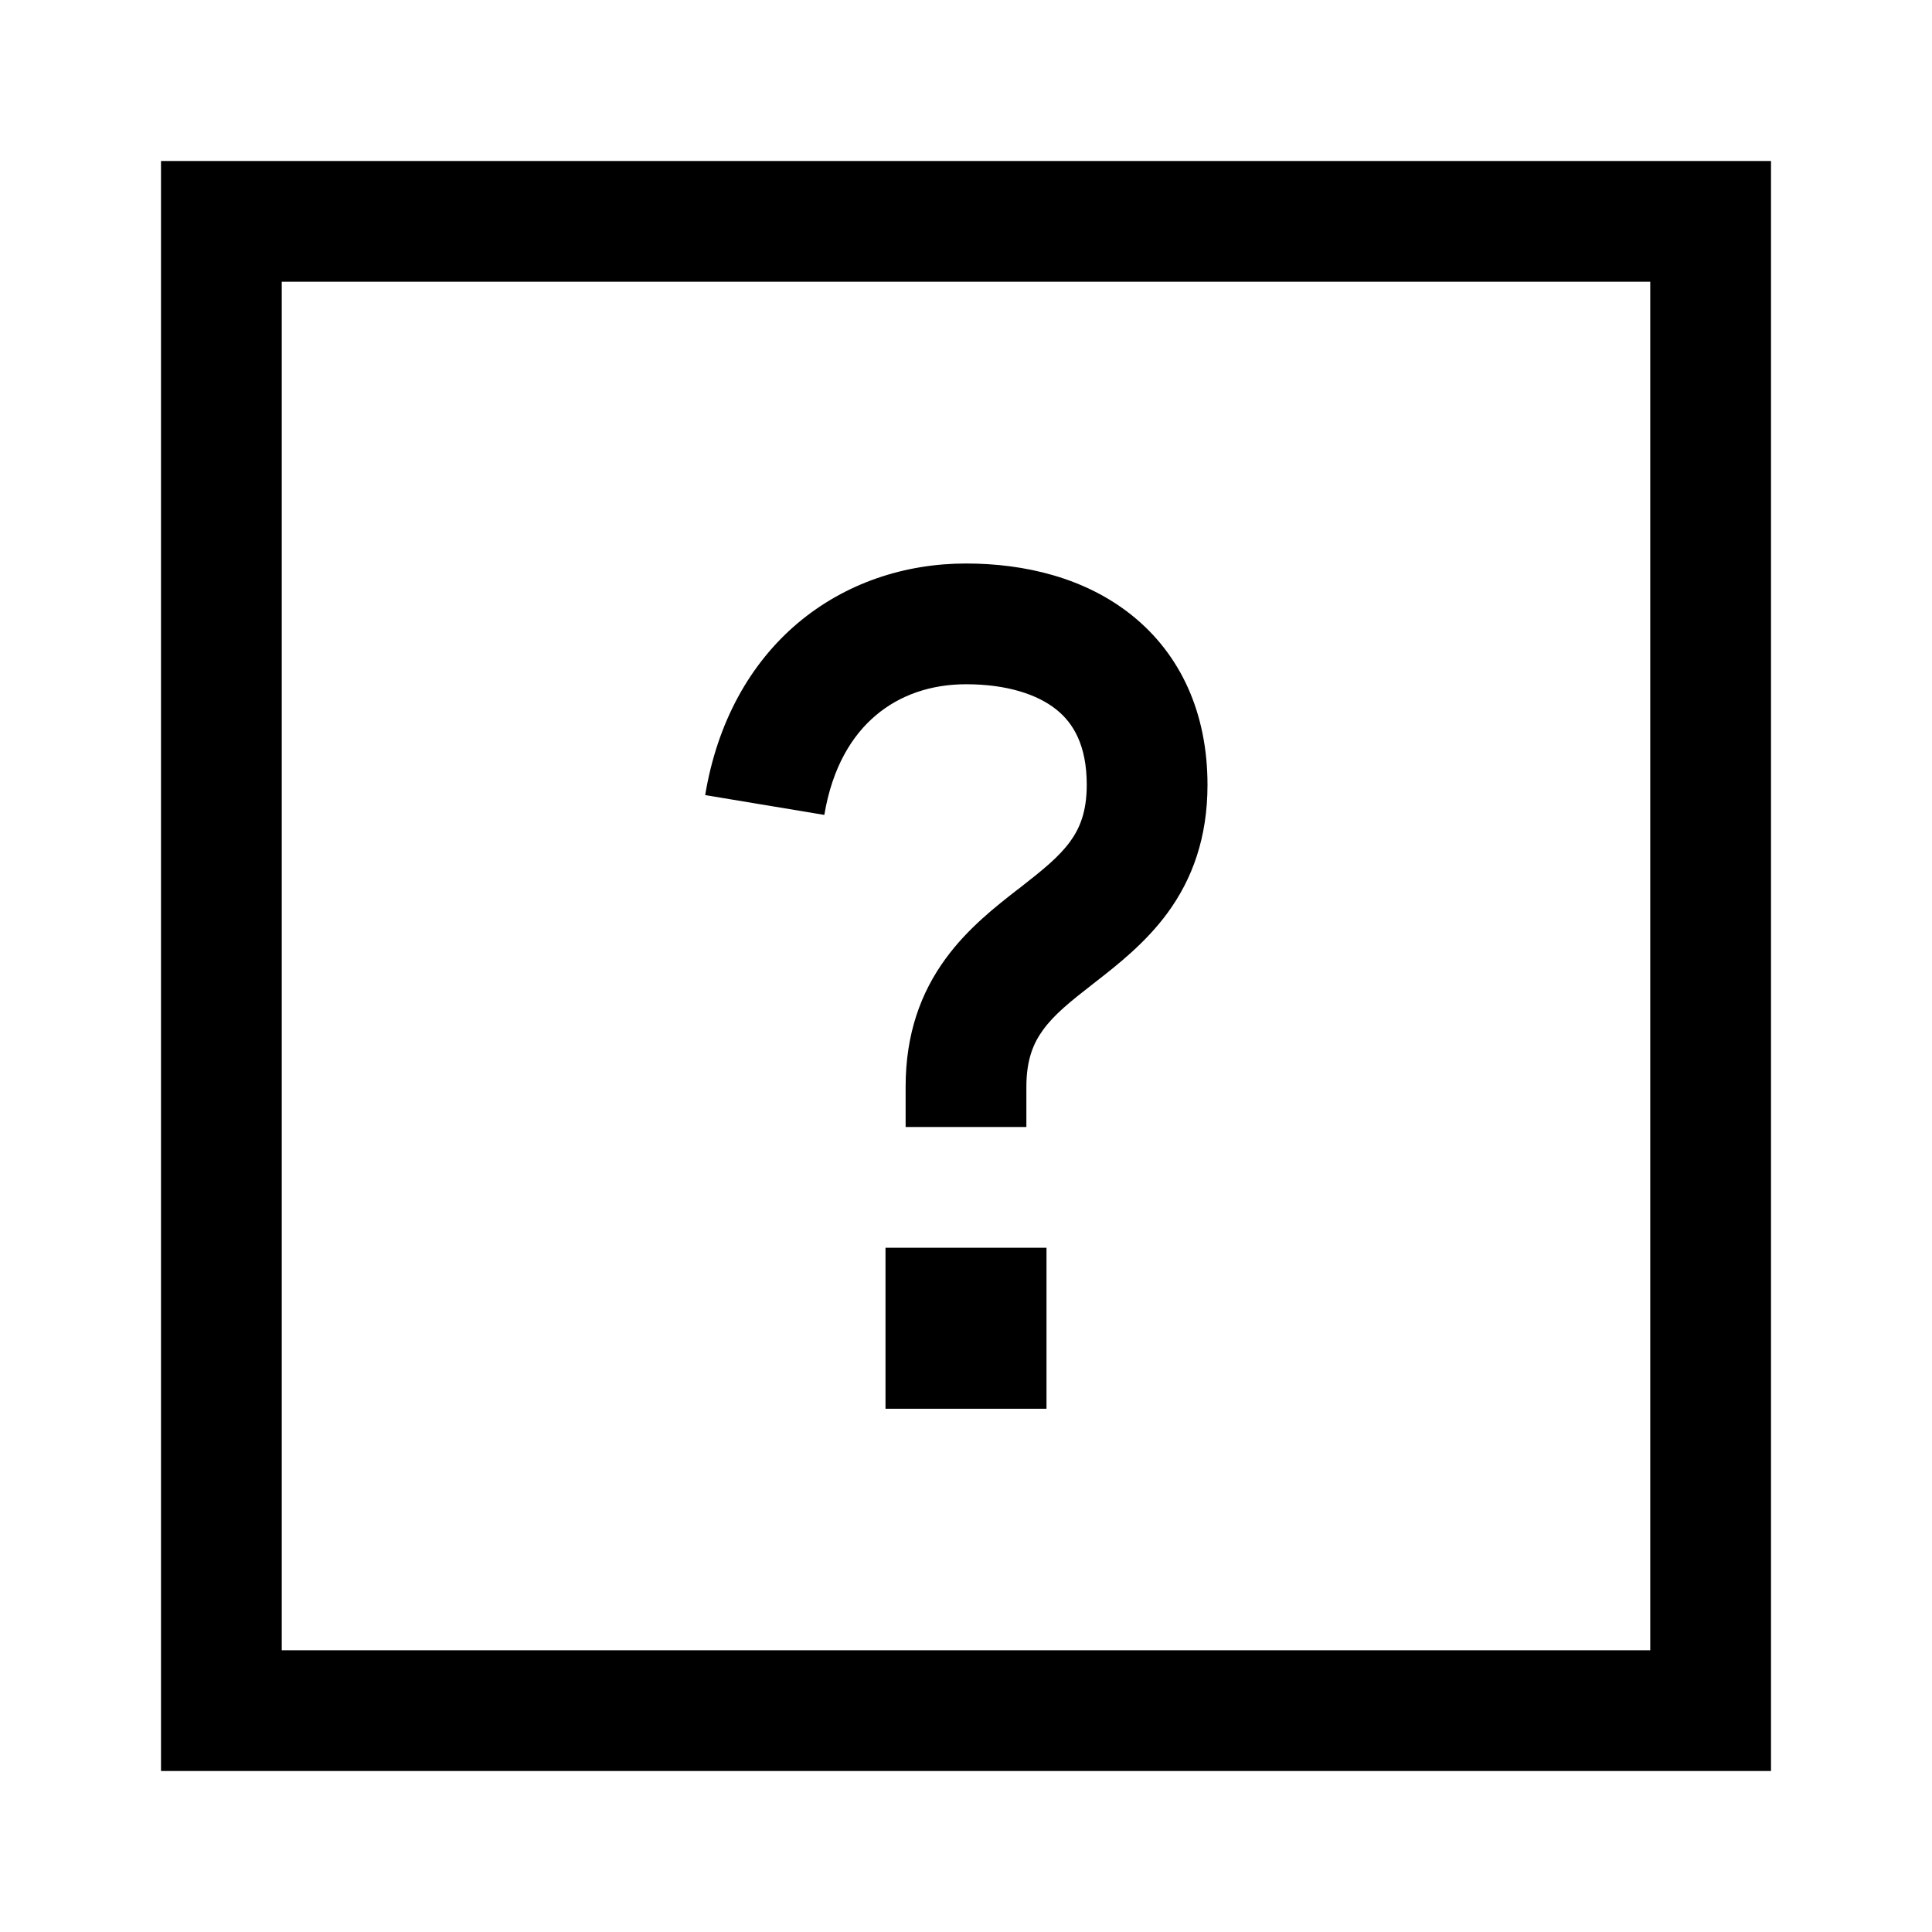
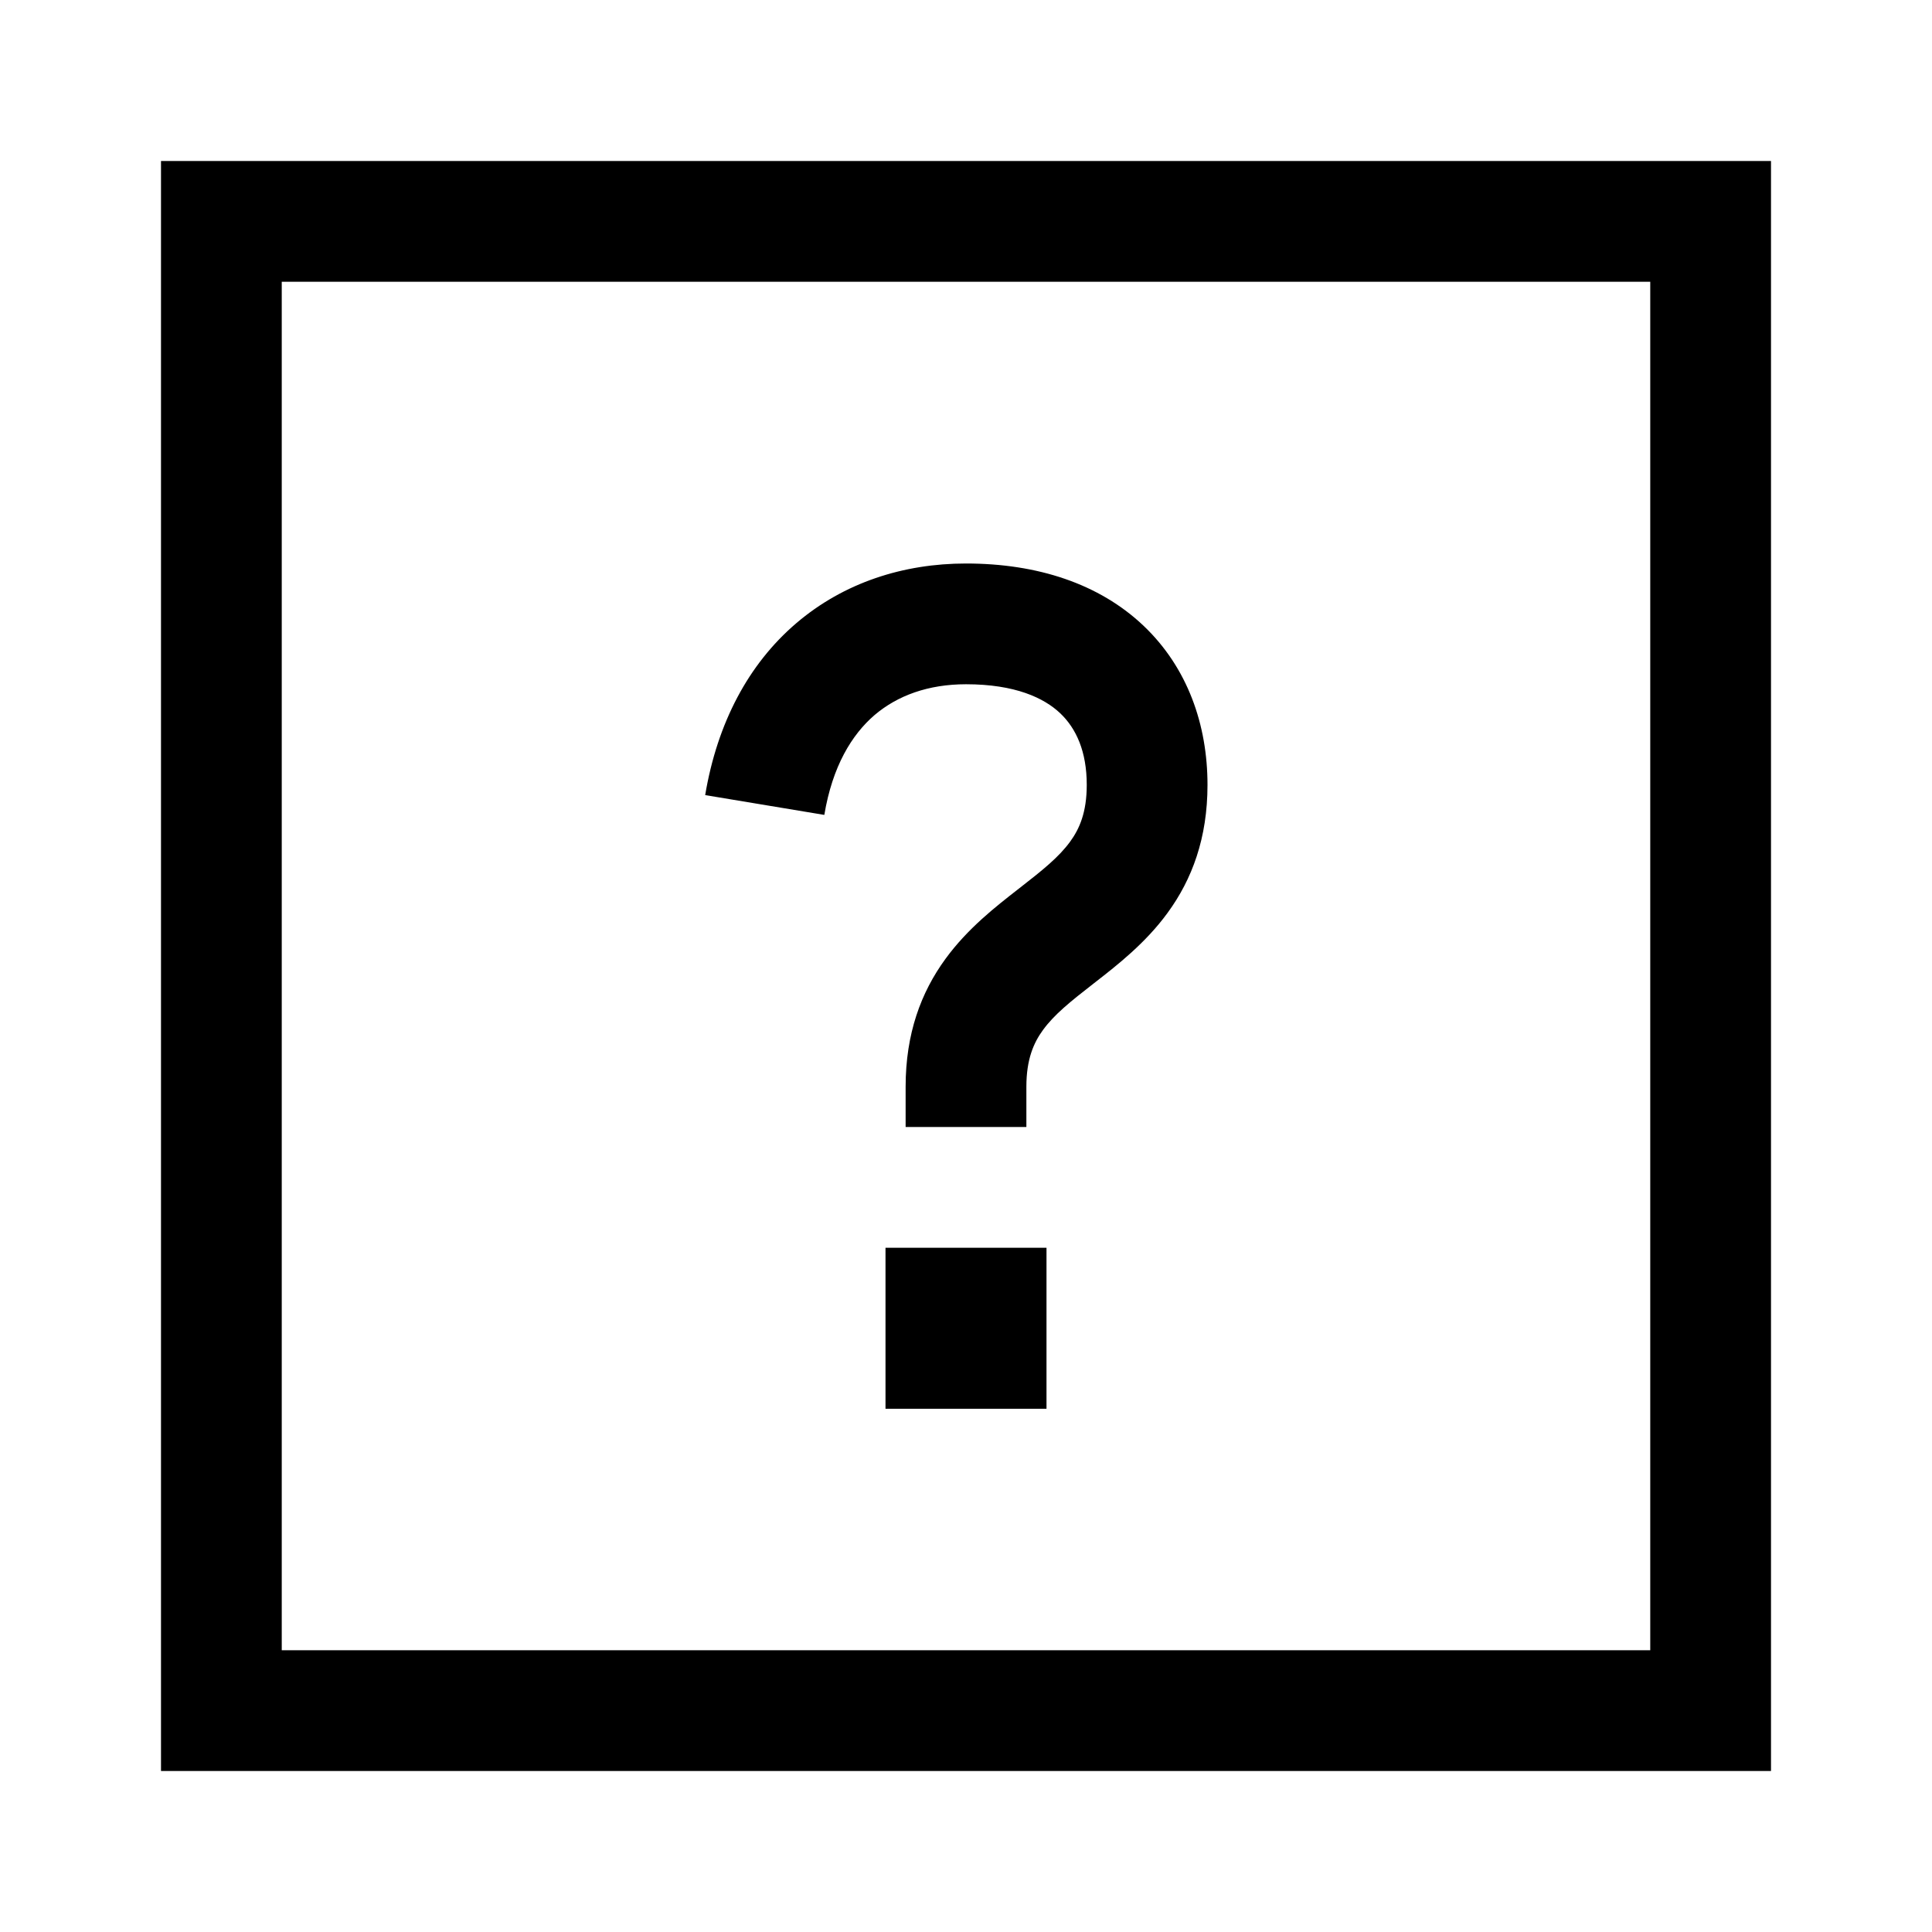
<svg xmlns="http://www.w3.org/2000/svg" viewBox="0 0 24 24">
-   <path fill-rule="evenodd" d="M2 2h20v20H2V2zm1.5 1.5v17h17v-17h-17z" />
-   <path d="M11 15.5h2v2h-2v-2z" />
-   <path fill-rule="evenodd" d="M10.88 8.886c-.293.247-.54.641-.64 1.237l-1.48-.246c.15-.904.556-1.635 1.152-2.138C10.506 7.24 11.244 7 12 7c.732 0 1.48.178 2.06.643.605.485.94 1.212.94 2.107 0 .659-.191 1.173-.496 1.59-.274.374-.627.649-.89.854l-.028.022c-.296.23-.49.387-.628.577-.118.161-.208.366-.208.707v.5h-1.5v-.5c0-.66.191-1.173.496-1.59.274-.377.627-.651.891-.857l.027-.02c.296-.231.49-.388.629-.578.117-.161.207-.365.207-.705 0-.495-.169-.769-.378-.936-.234-.187-.611-.314-1.122-.314-.439 0-.825.136-1.12.386z" />
+   <path fill-rule="evenodd" d="M2 2h20v20H2V2zm1.5 1.5v17h17v-17h-17zM10.865 8.882c-.283.243-.524.636-.625 1.241l-1.48-.246c.15-.895.537-1.627 1.13-2.134C10.483 7.236 11.225 7 12 7c.889 0 1.655.252 2.204.772.551.523.796 1.235.796 1.978 0 .66-.191 1.173-.496 1.59-.274.376-.627.65-.891.856l-.027.021c-.296.23-.49.387-.629.577-.117.16-.207.365-.207.706v.5h-1.5v-.5c0-.66.191-1.173.496-1.59.274-.376.627-.65.891-.856l.027-.021c.296-.23.49-.387.629-.577.117-.16.207-.365.207-.706 0-.413-.13-.7-.329-.889C12.97 8.67 12.611 8.5 12 8.5c-.468 0-.85.14-1.135.382zM11 17.5v-2h2v2h-2z" />
</svg>
